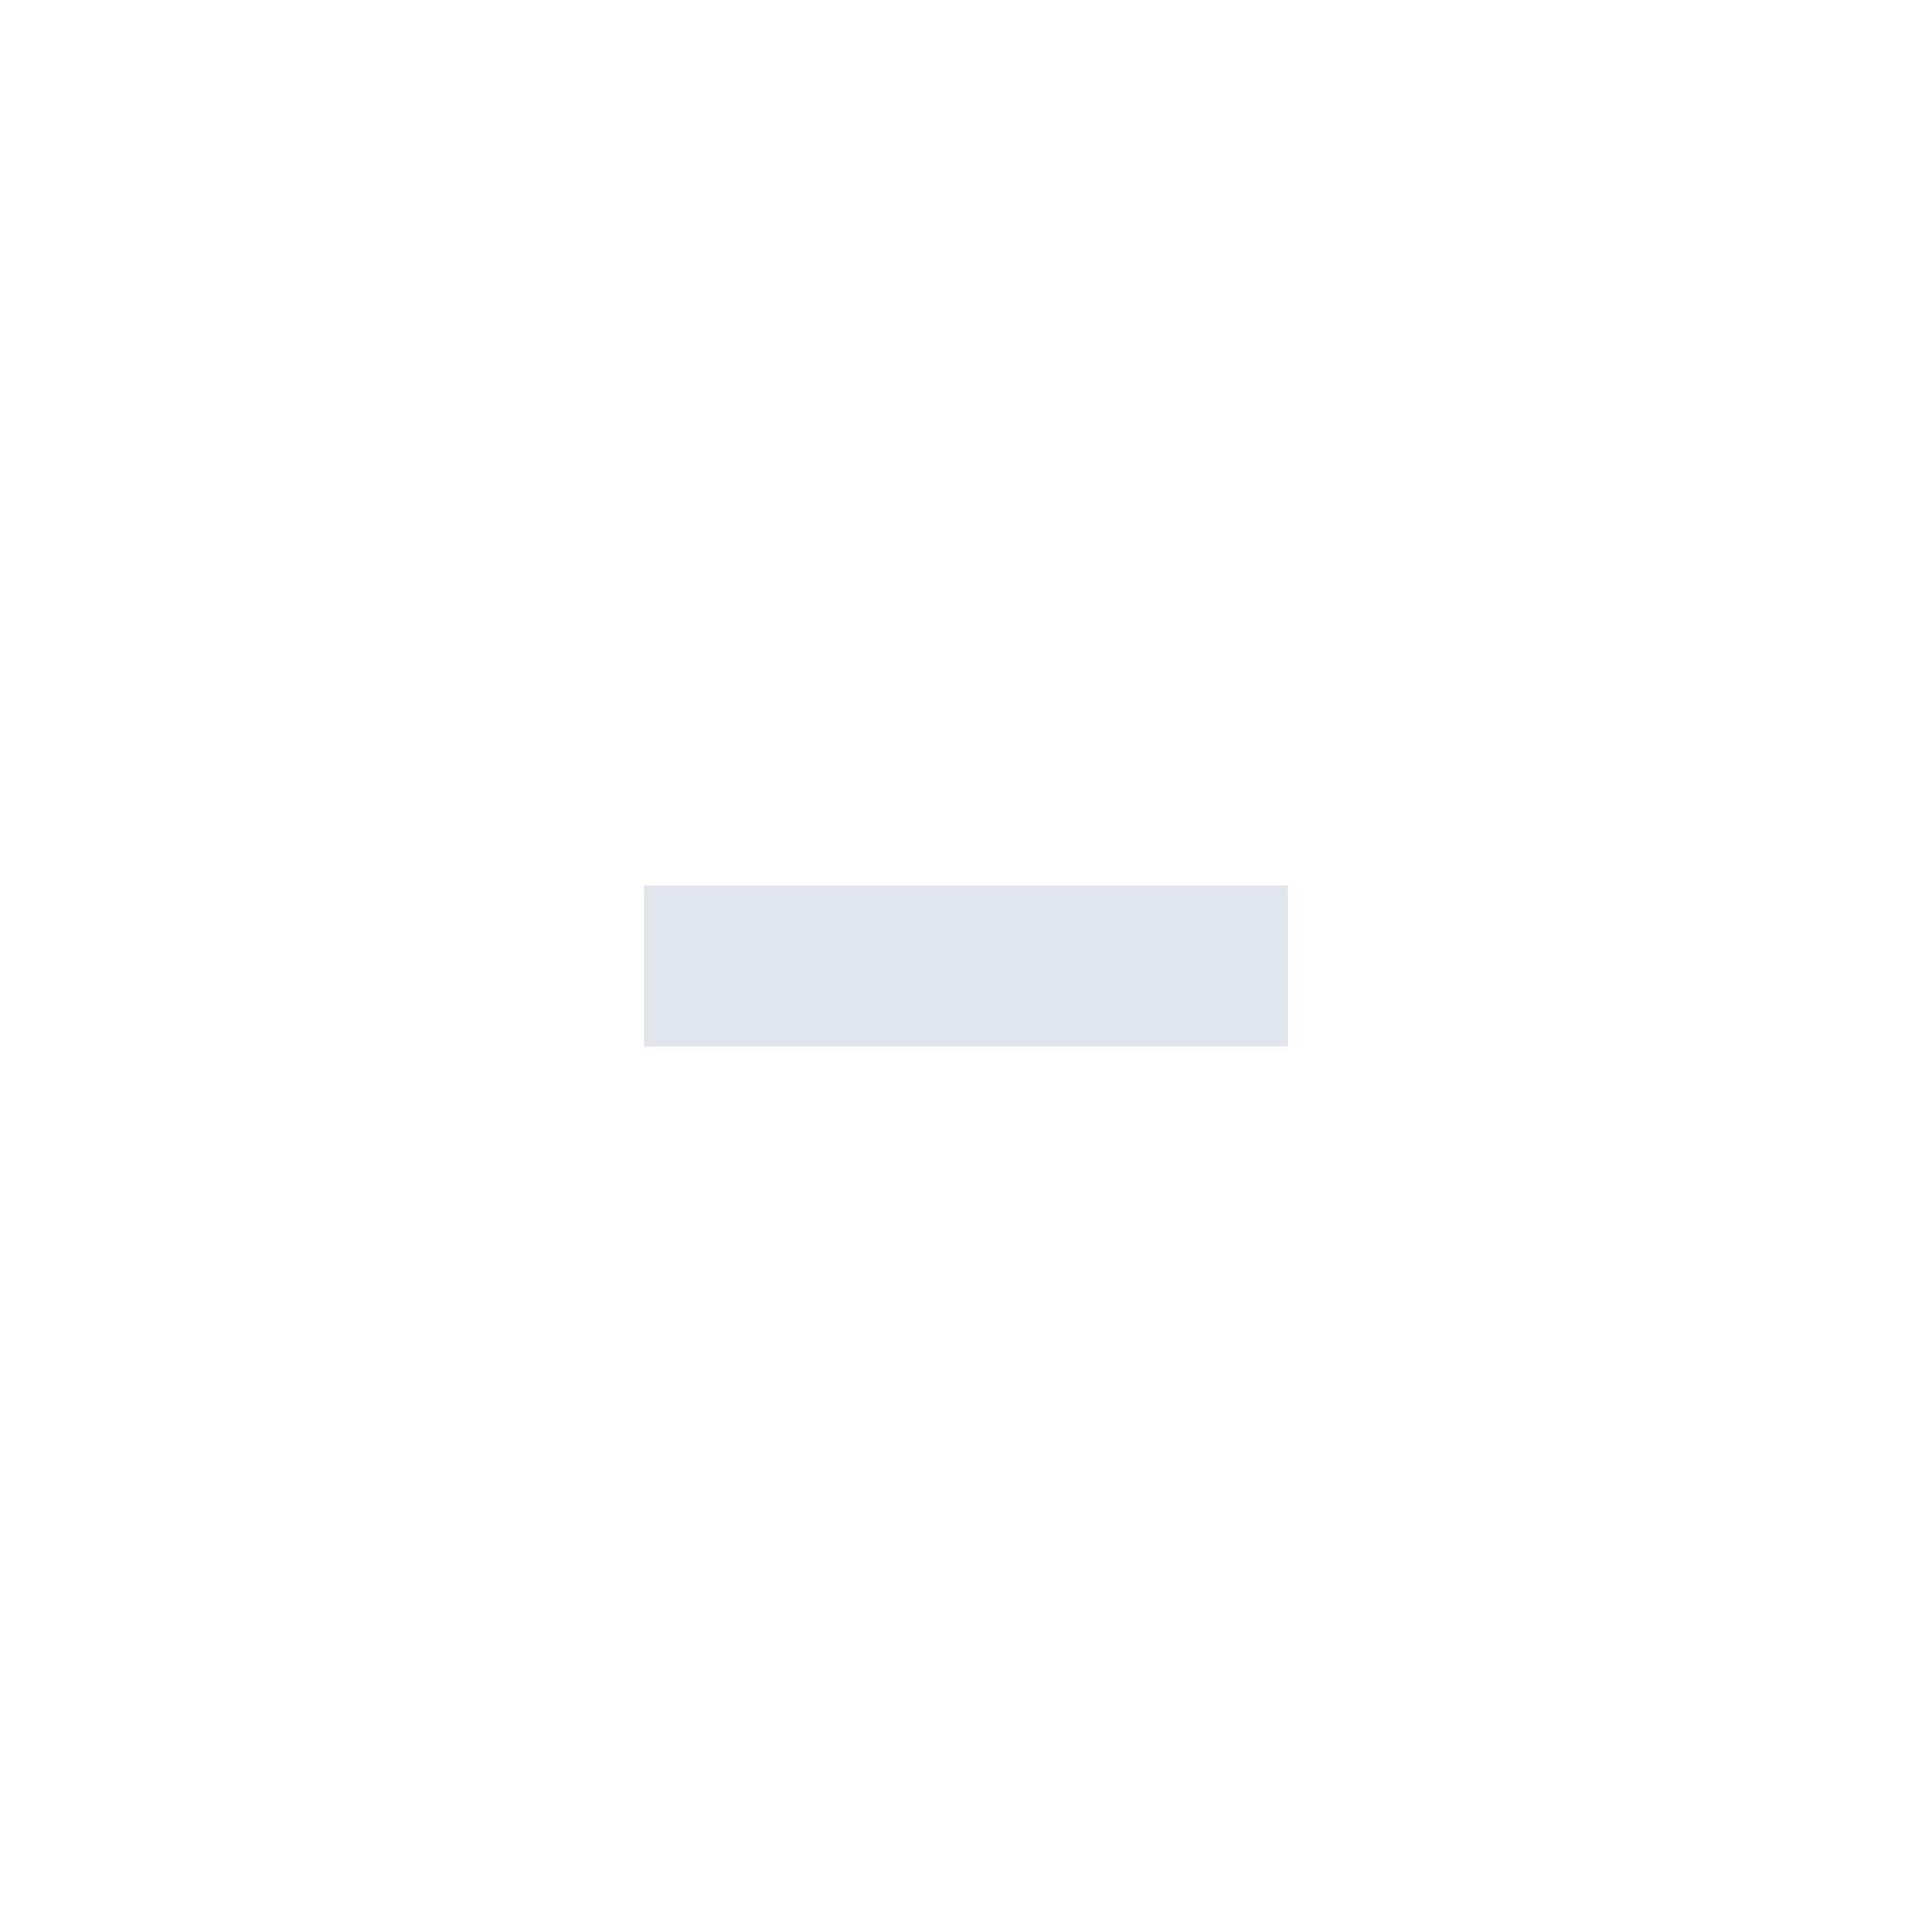
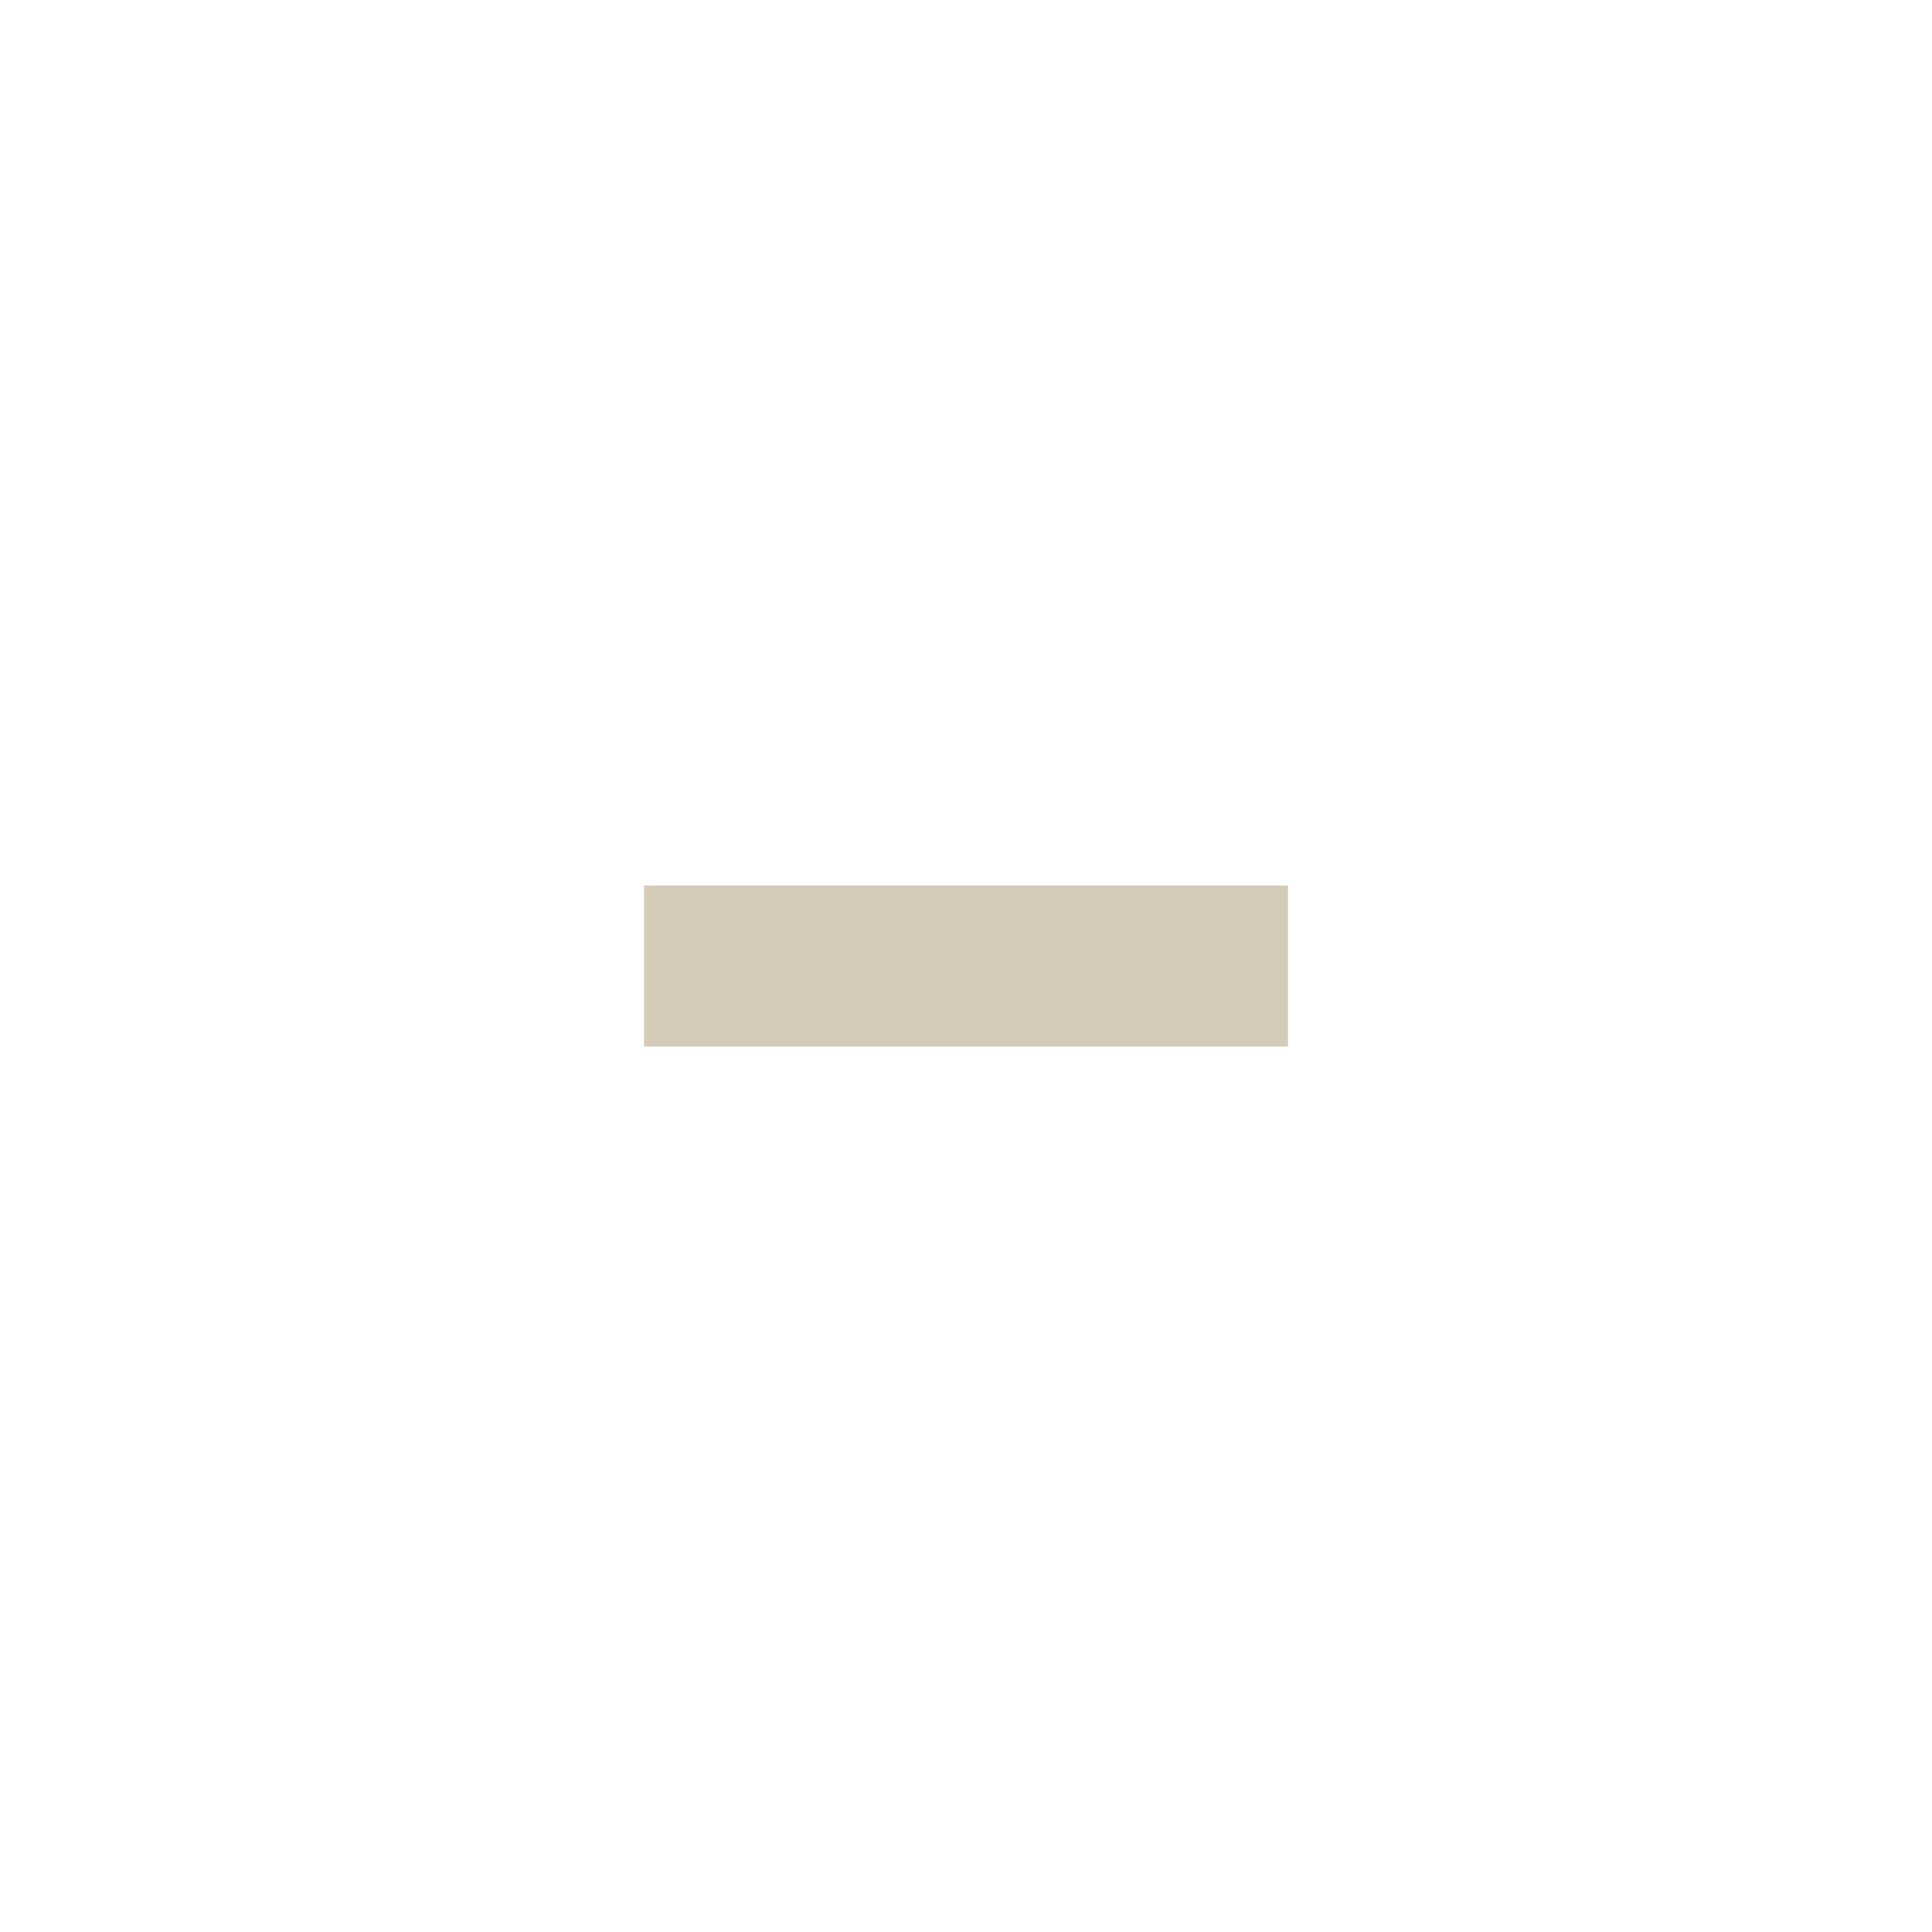
<svg xmlns="http://www.w3.org/2000/svg" version="1.1" x="0px" y="0px" width="24px" height="24px" viewBox="0 0 24 24" xml:space="preserve">
-   <rect x="8" y="11" fill="#E0E6EB" width="8" height="2" />
+   <rect x="8" y="11" fill="#d4cbb8" width="8" height="2" />
</svg>
